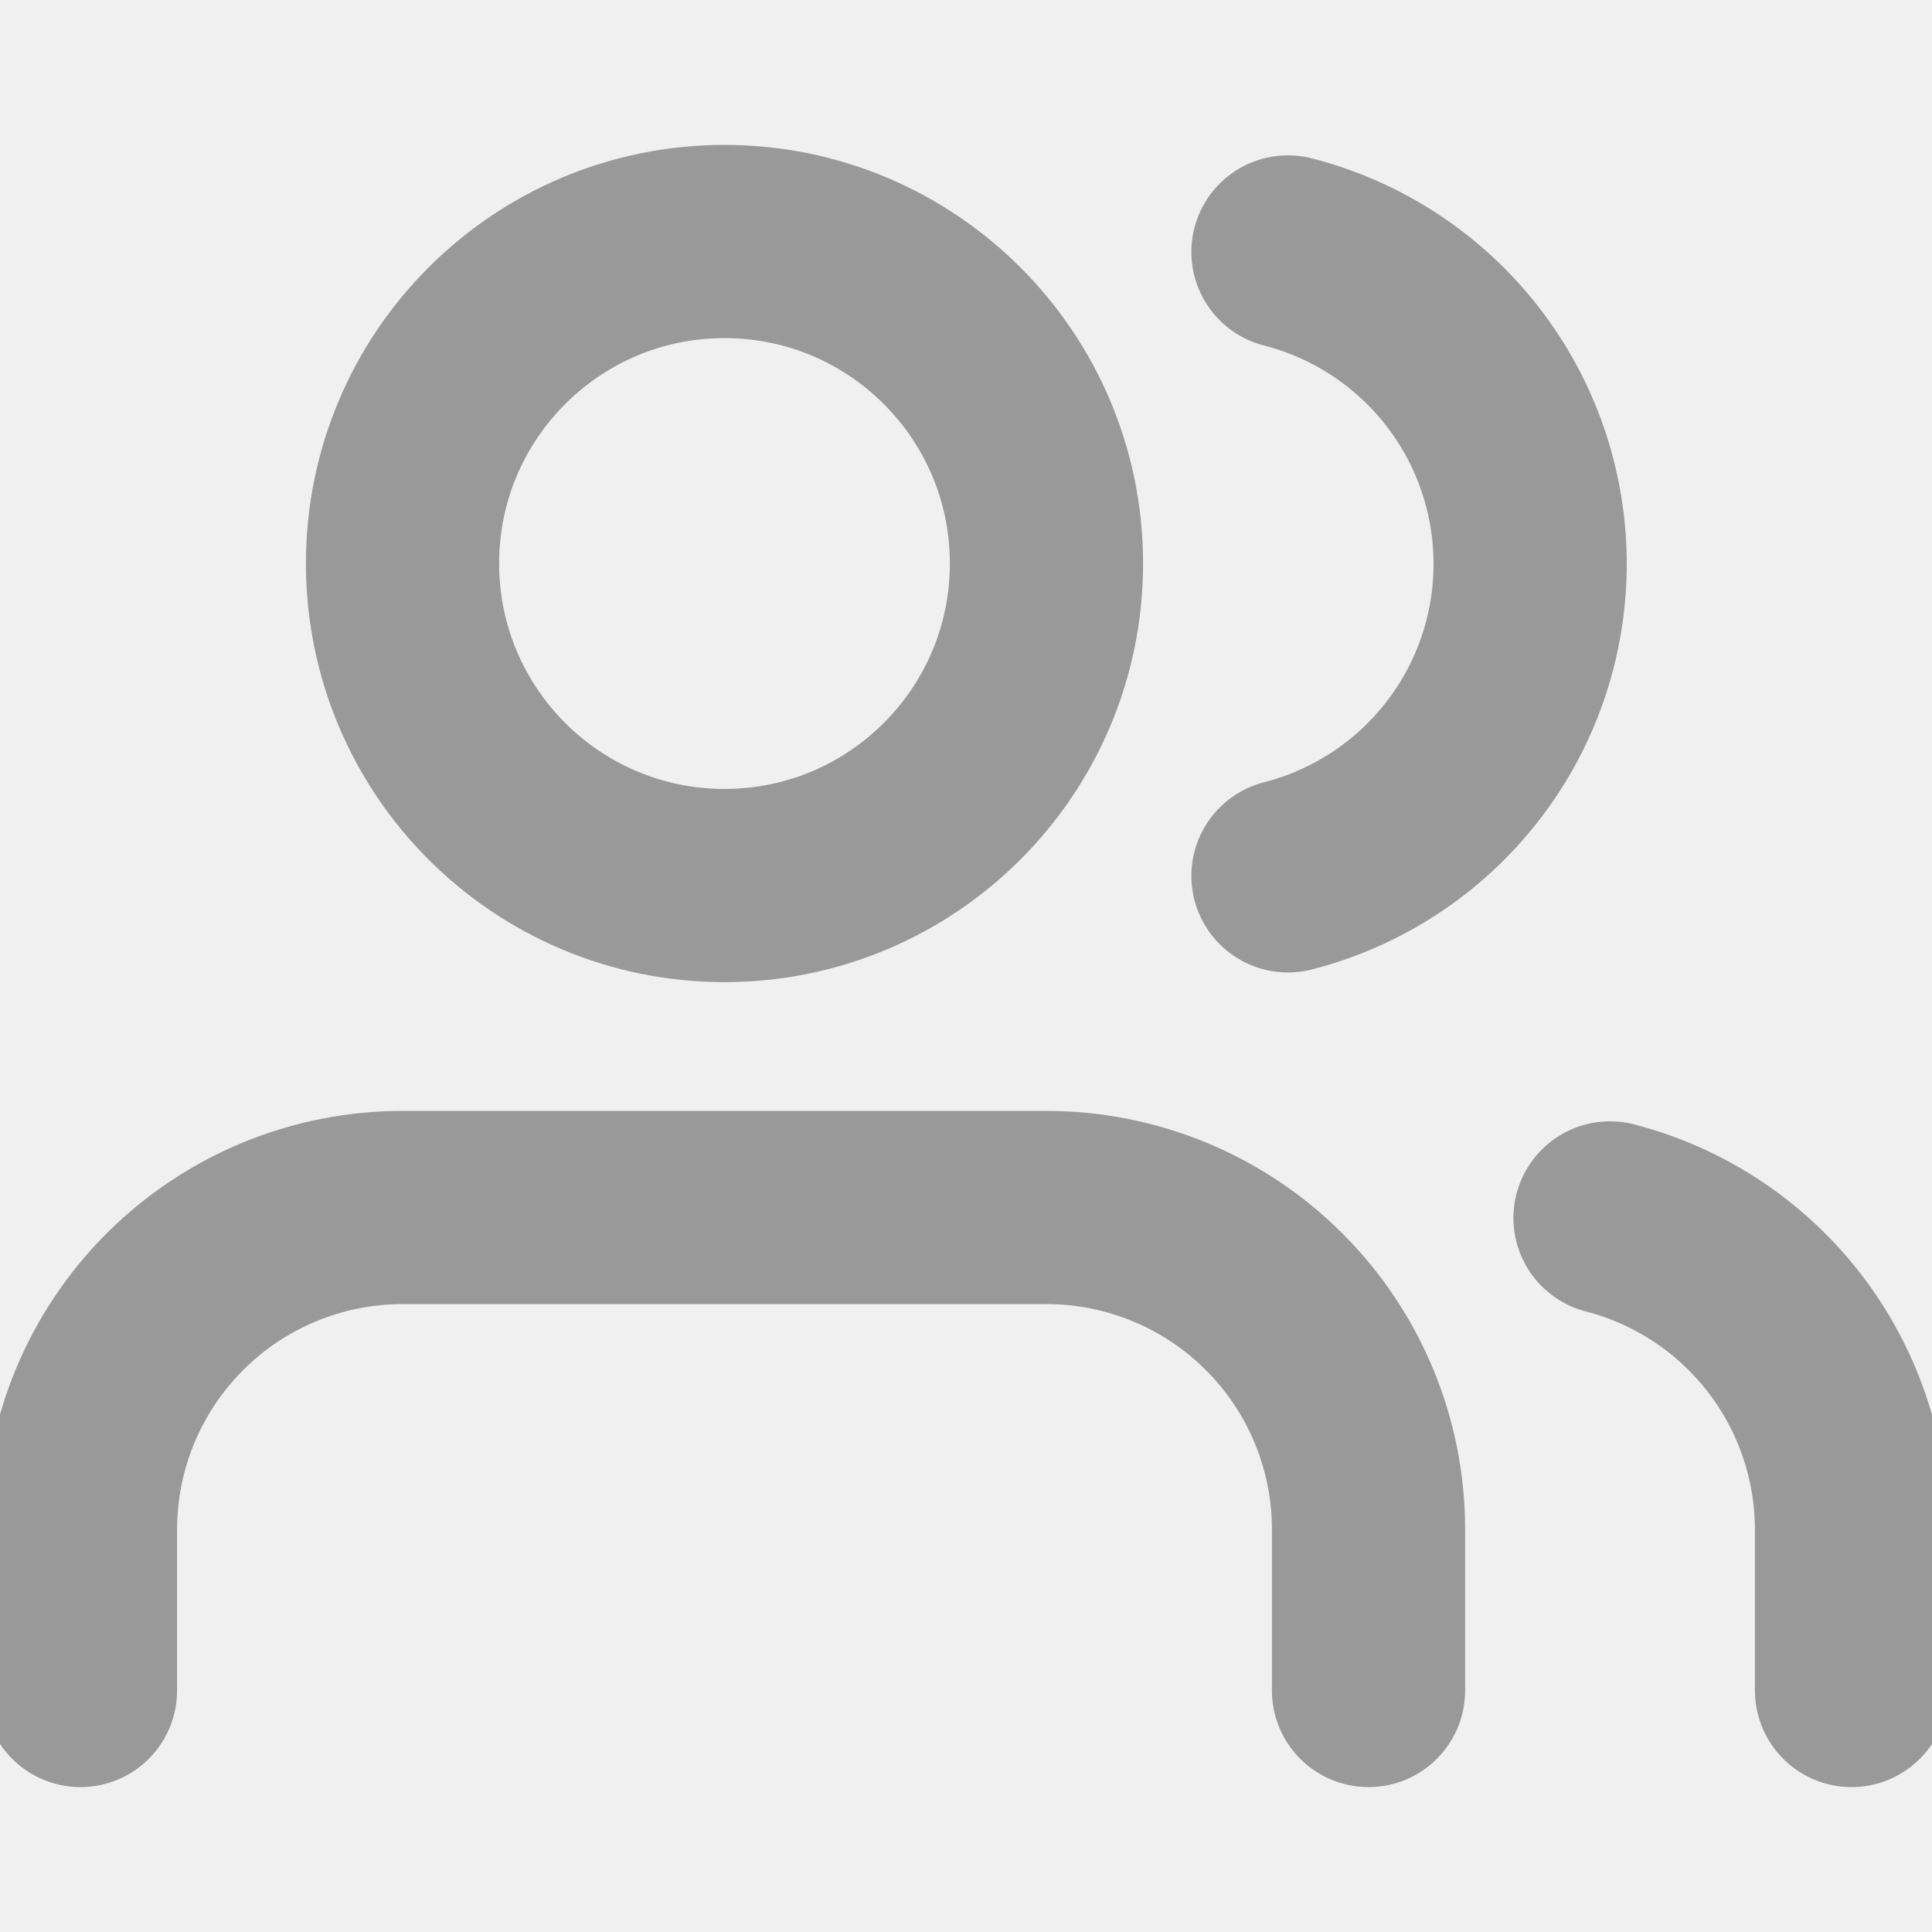
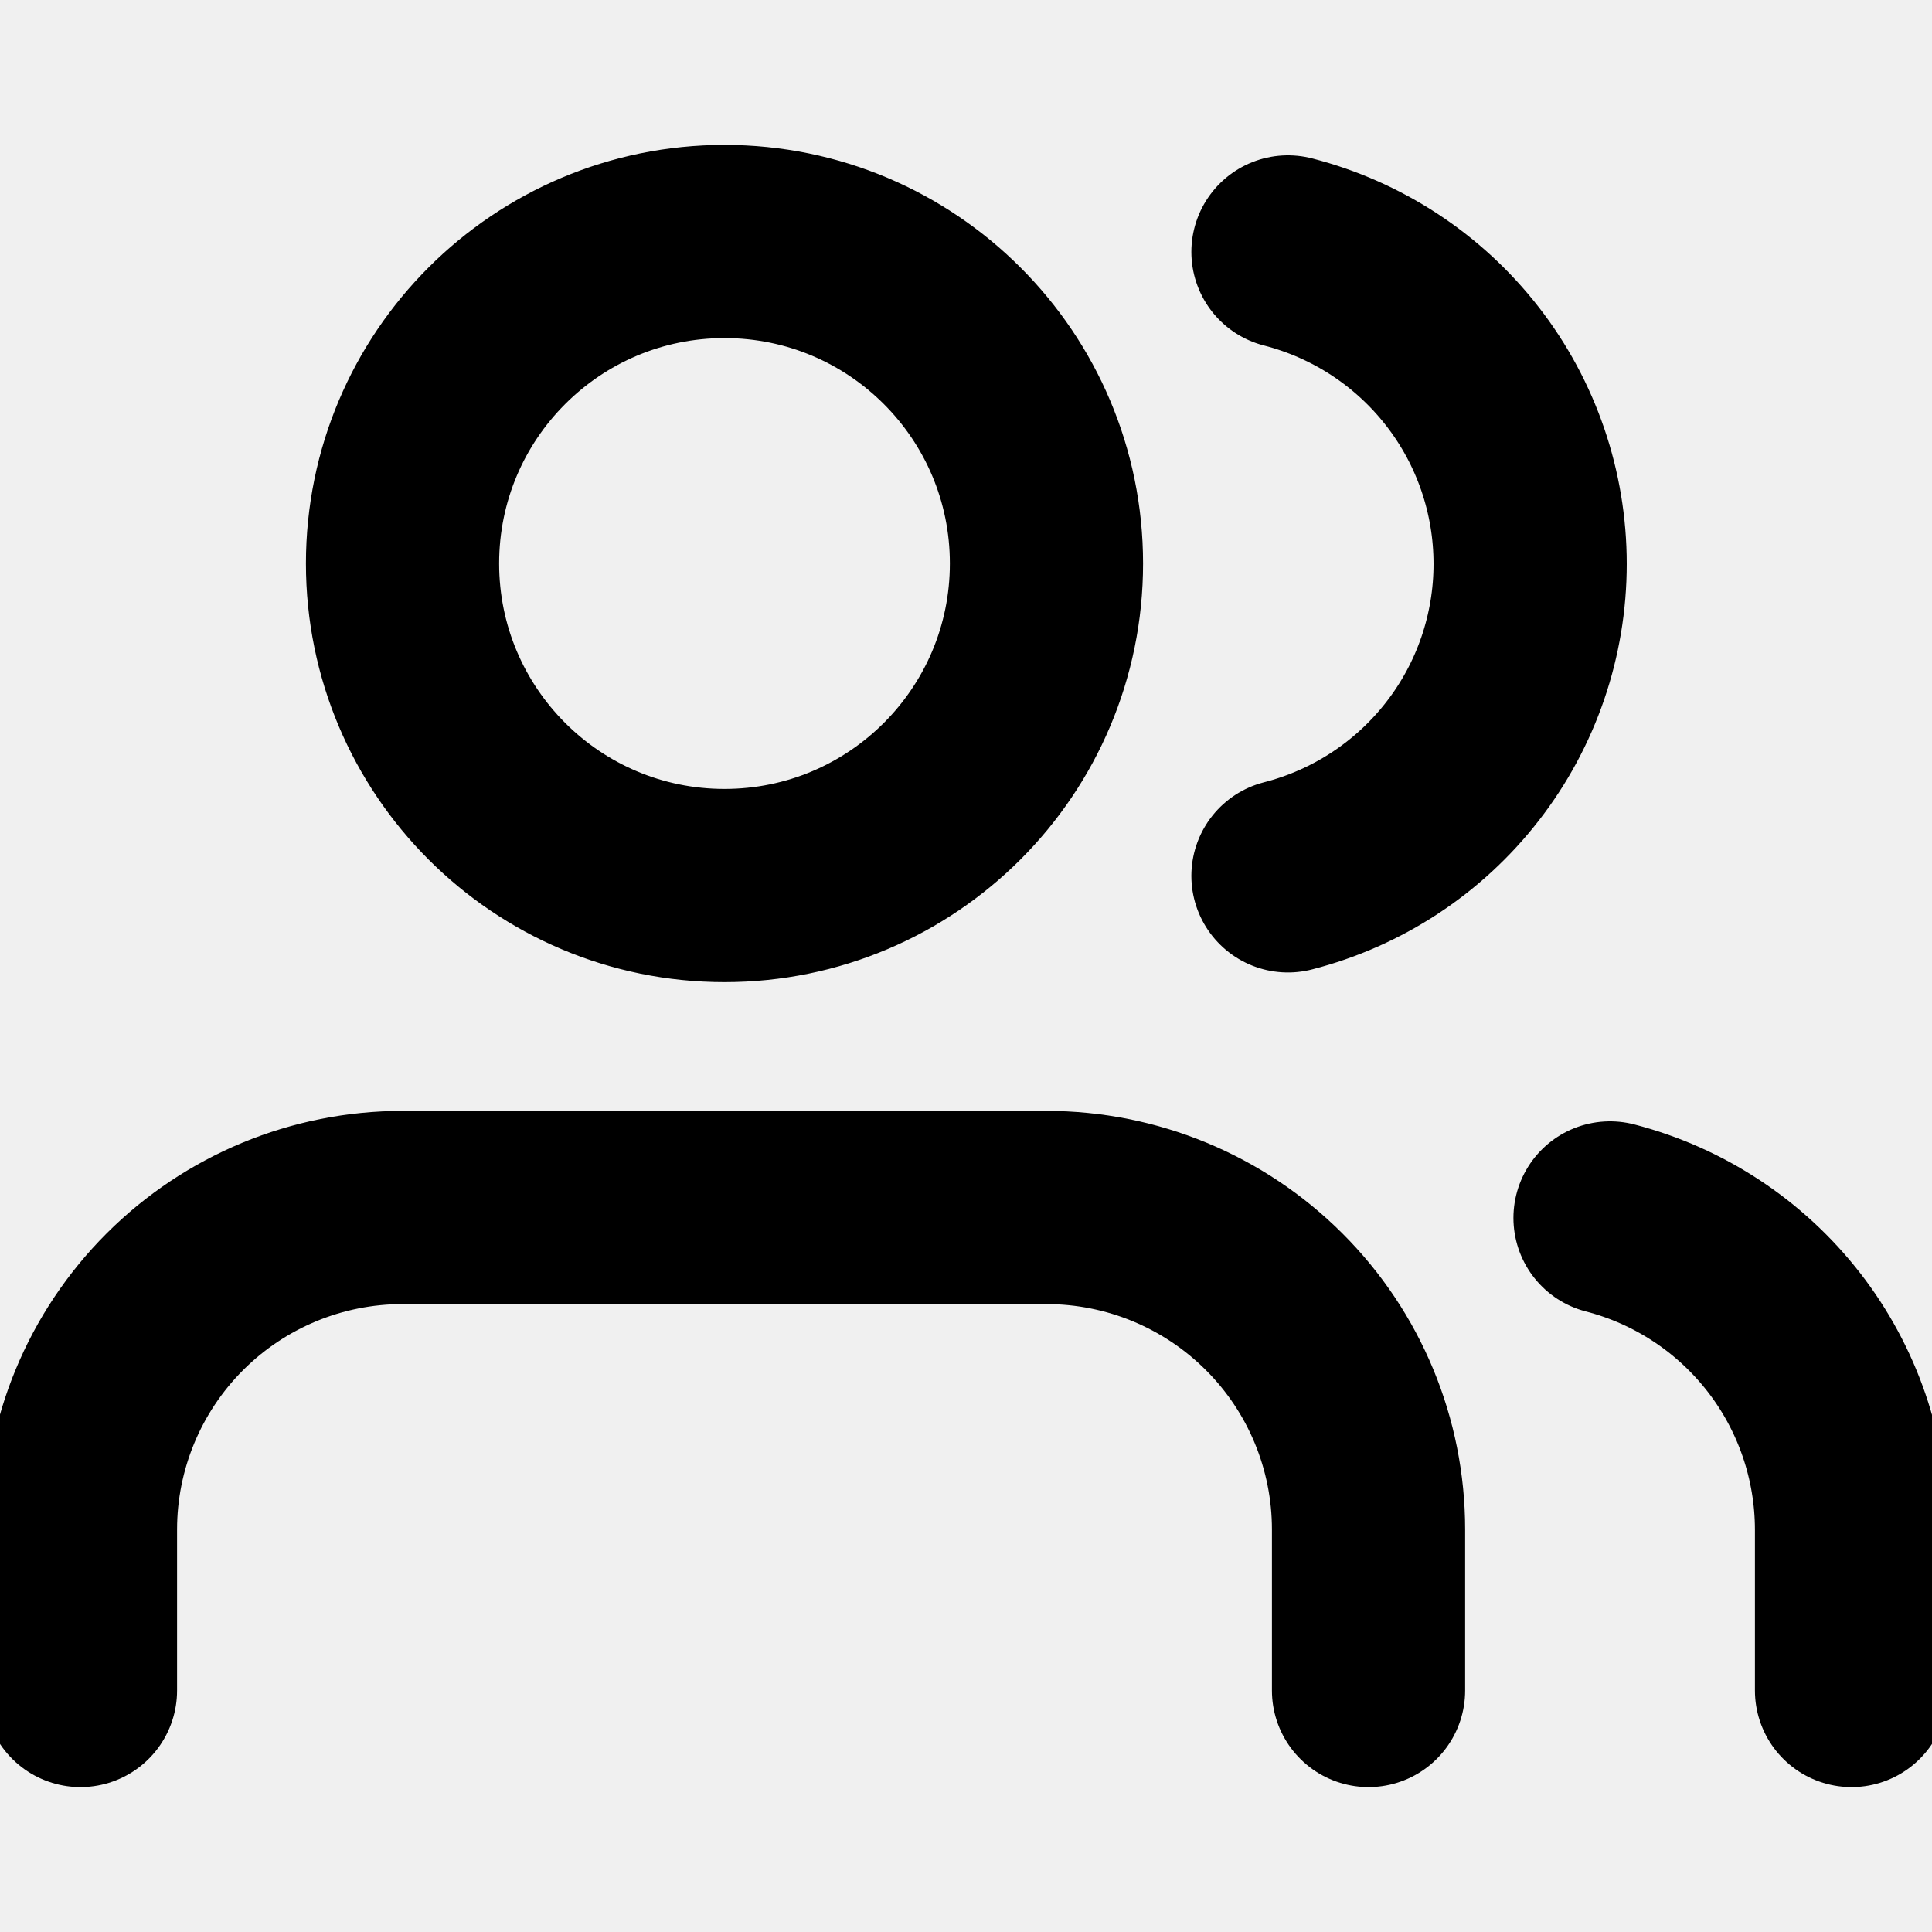
<svg xmlns="http://www.w3.org/2000/svg" width="20" height="20" viewBox="0 0 20 20" fill="none">
  <g clip-path="url(#clip0_11_4779)">
-     <path d="M14.167 17.5V15.833C14.167 14.949 13.816 14.101 13.19 13.476C12.565 12.851 11.717 12.5 10.833 12.5H4.167C3.283 12.5 2.435 12.851 1.81 13.476C1.185 14.101 0.833 14.949 0.833 15.833V17.5M19.167 17.5V15.833C19.166 15.095 18.92 14.377 18.468 13.794C18.015 13.21 17.382 12.793 16.667 12.608M13.333 2.608C14.05 2.792 14.686 3.209 15.14 3.794C15.594 4.378 15.84 5.097 15.84 5.838C15.84 6.578 15.594 7.297 15.14 7.881C14.686 8.466 14.05 8.883 13.333 9.067M10.833 5.833C10.833 7.674 9.341 9.167 7.5 9.167C5.659 9.167 4.167 7.674 4.167 5.833C4.167 3.992 5.659 2.5 7.5 2.5C9.341 2.5 10.833 3.992 10.833 5.833Z" stroke="#999999" stroke-width="2" stroke-linecap="round" stroke-linejoin="round" />
+     <path d="M14.167 17.5V15.833C14.167 14.949 13.816 14.101 13.19 13.476C12.565 12.851 11.717 12.5 10.833 12.5H4.167C3.283 12.5 2.435 12.851 1.81 13.476C1.185 14.101 0.833 14.949 0.833 15.833V17.5M19.167 17.5V15.833C19.166 15.095 18.92 14.377 18.468 13.794C18.015 13.21 17.382 12.793 16.667 12.608M13.333 2.608C14.05 2.792 14.686 3.209 15.14 3.794C15.594 4.378 15.84 5.097 15.84 5.838C15.84 6.578 15.594 7.297 15.14 7.881C14.686 8.466 14.05 8.883 13.333 9.067M10.833 5.833C10.833 7.674 9.341 9.167 7.5 9.167C5.659 9.167 4.167 7.674 4.167 5.833C4.167 3.992 5.659 2.5 7.5 2.5C9.341 2.5 10.833 3.992 10.833 5.833Z" stroke="currentColor" stroke-width="2" stroke-linecap="round" stroke-linejoin="round" />
  </g>
  <defs>
    <clipPath id="clip0_11_4779">
-       <rect width="20" height="20" fill="white" />
+       <rect width="20" height="20" fill="currentColor" />
    </clipPath>
  </defs>
</svg>
